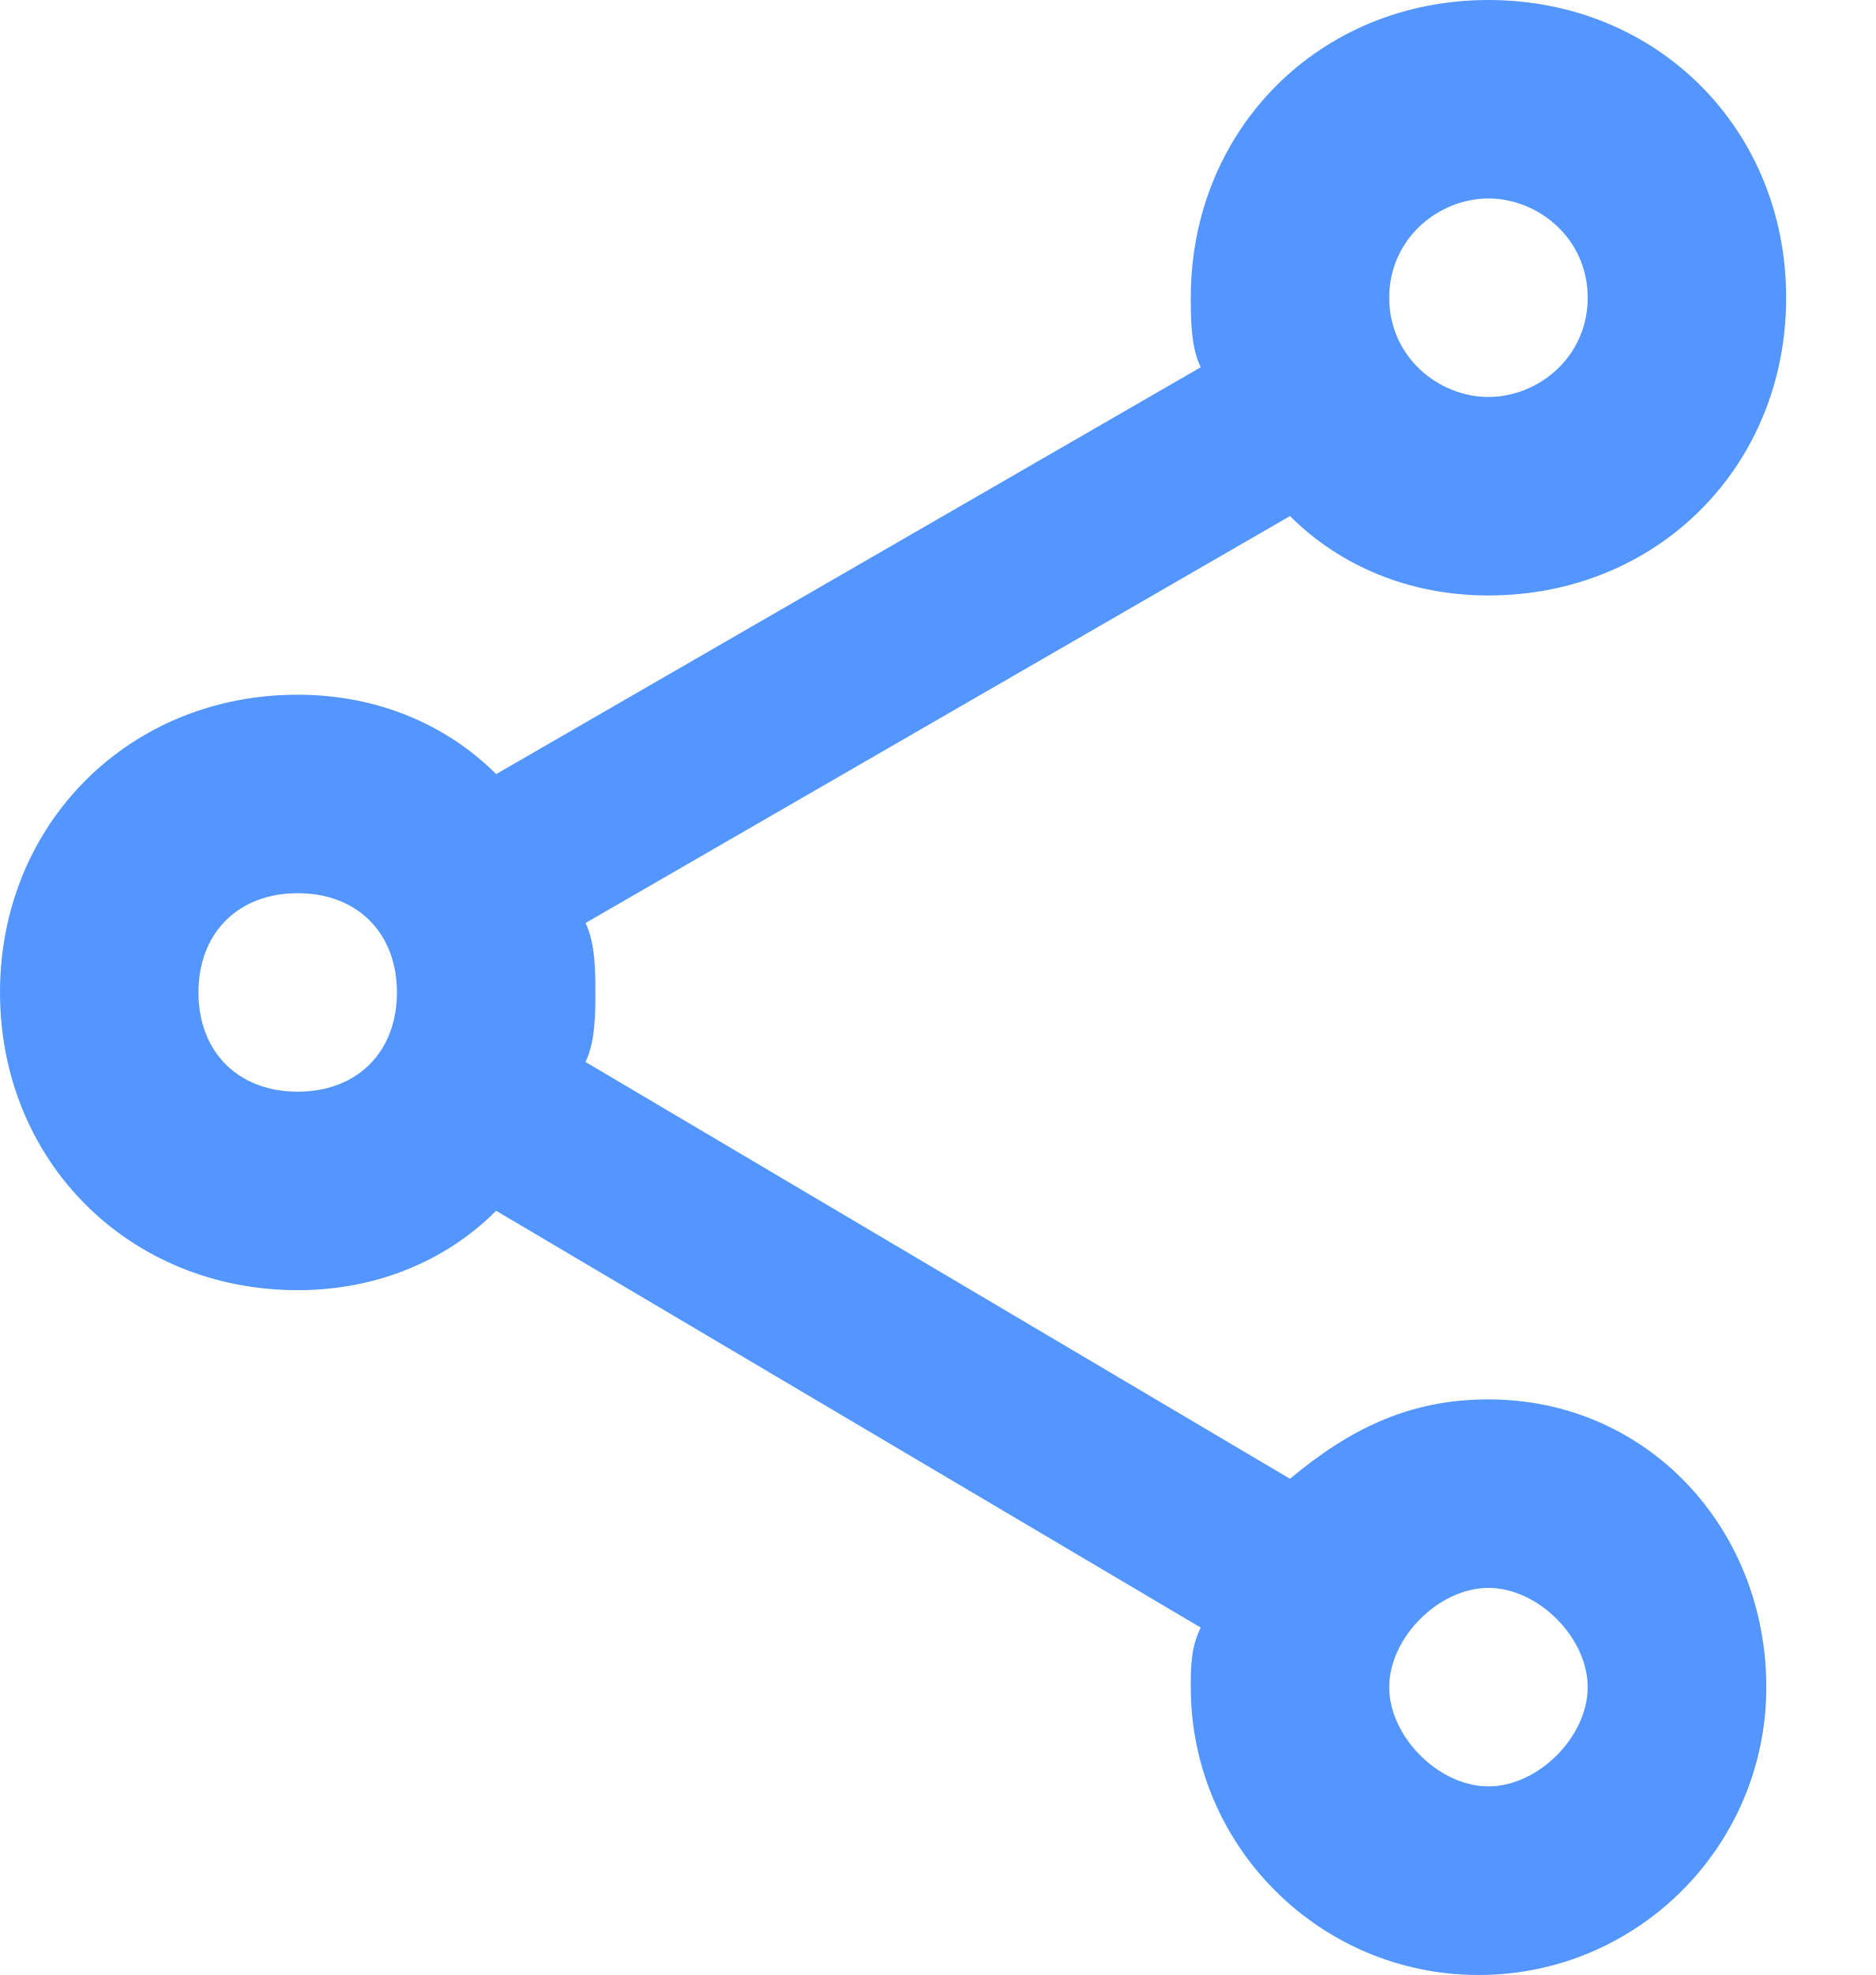
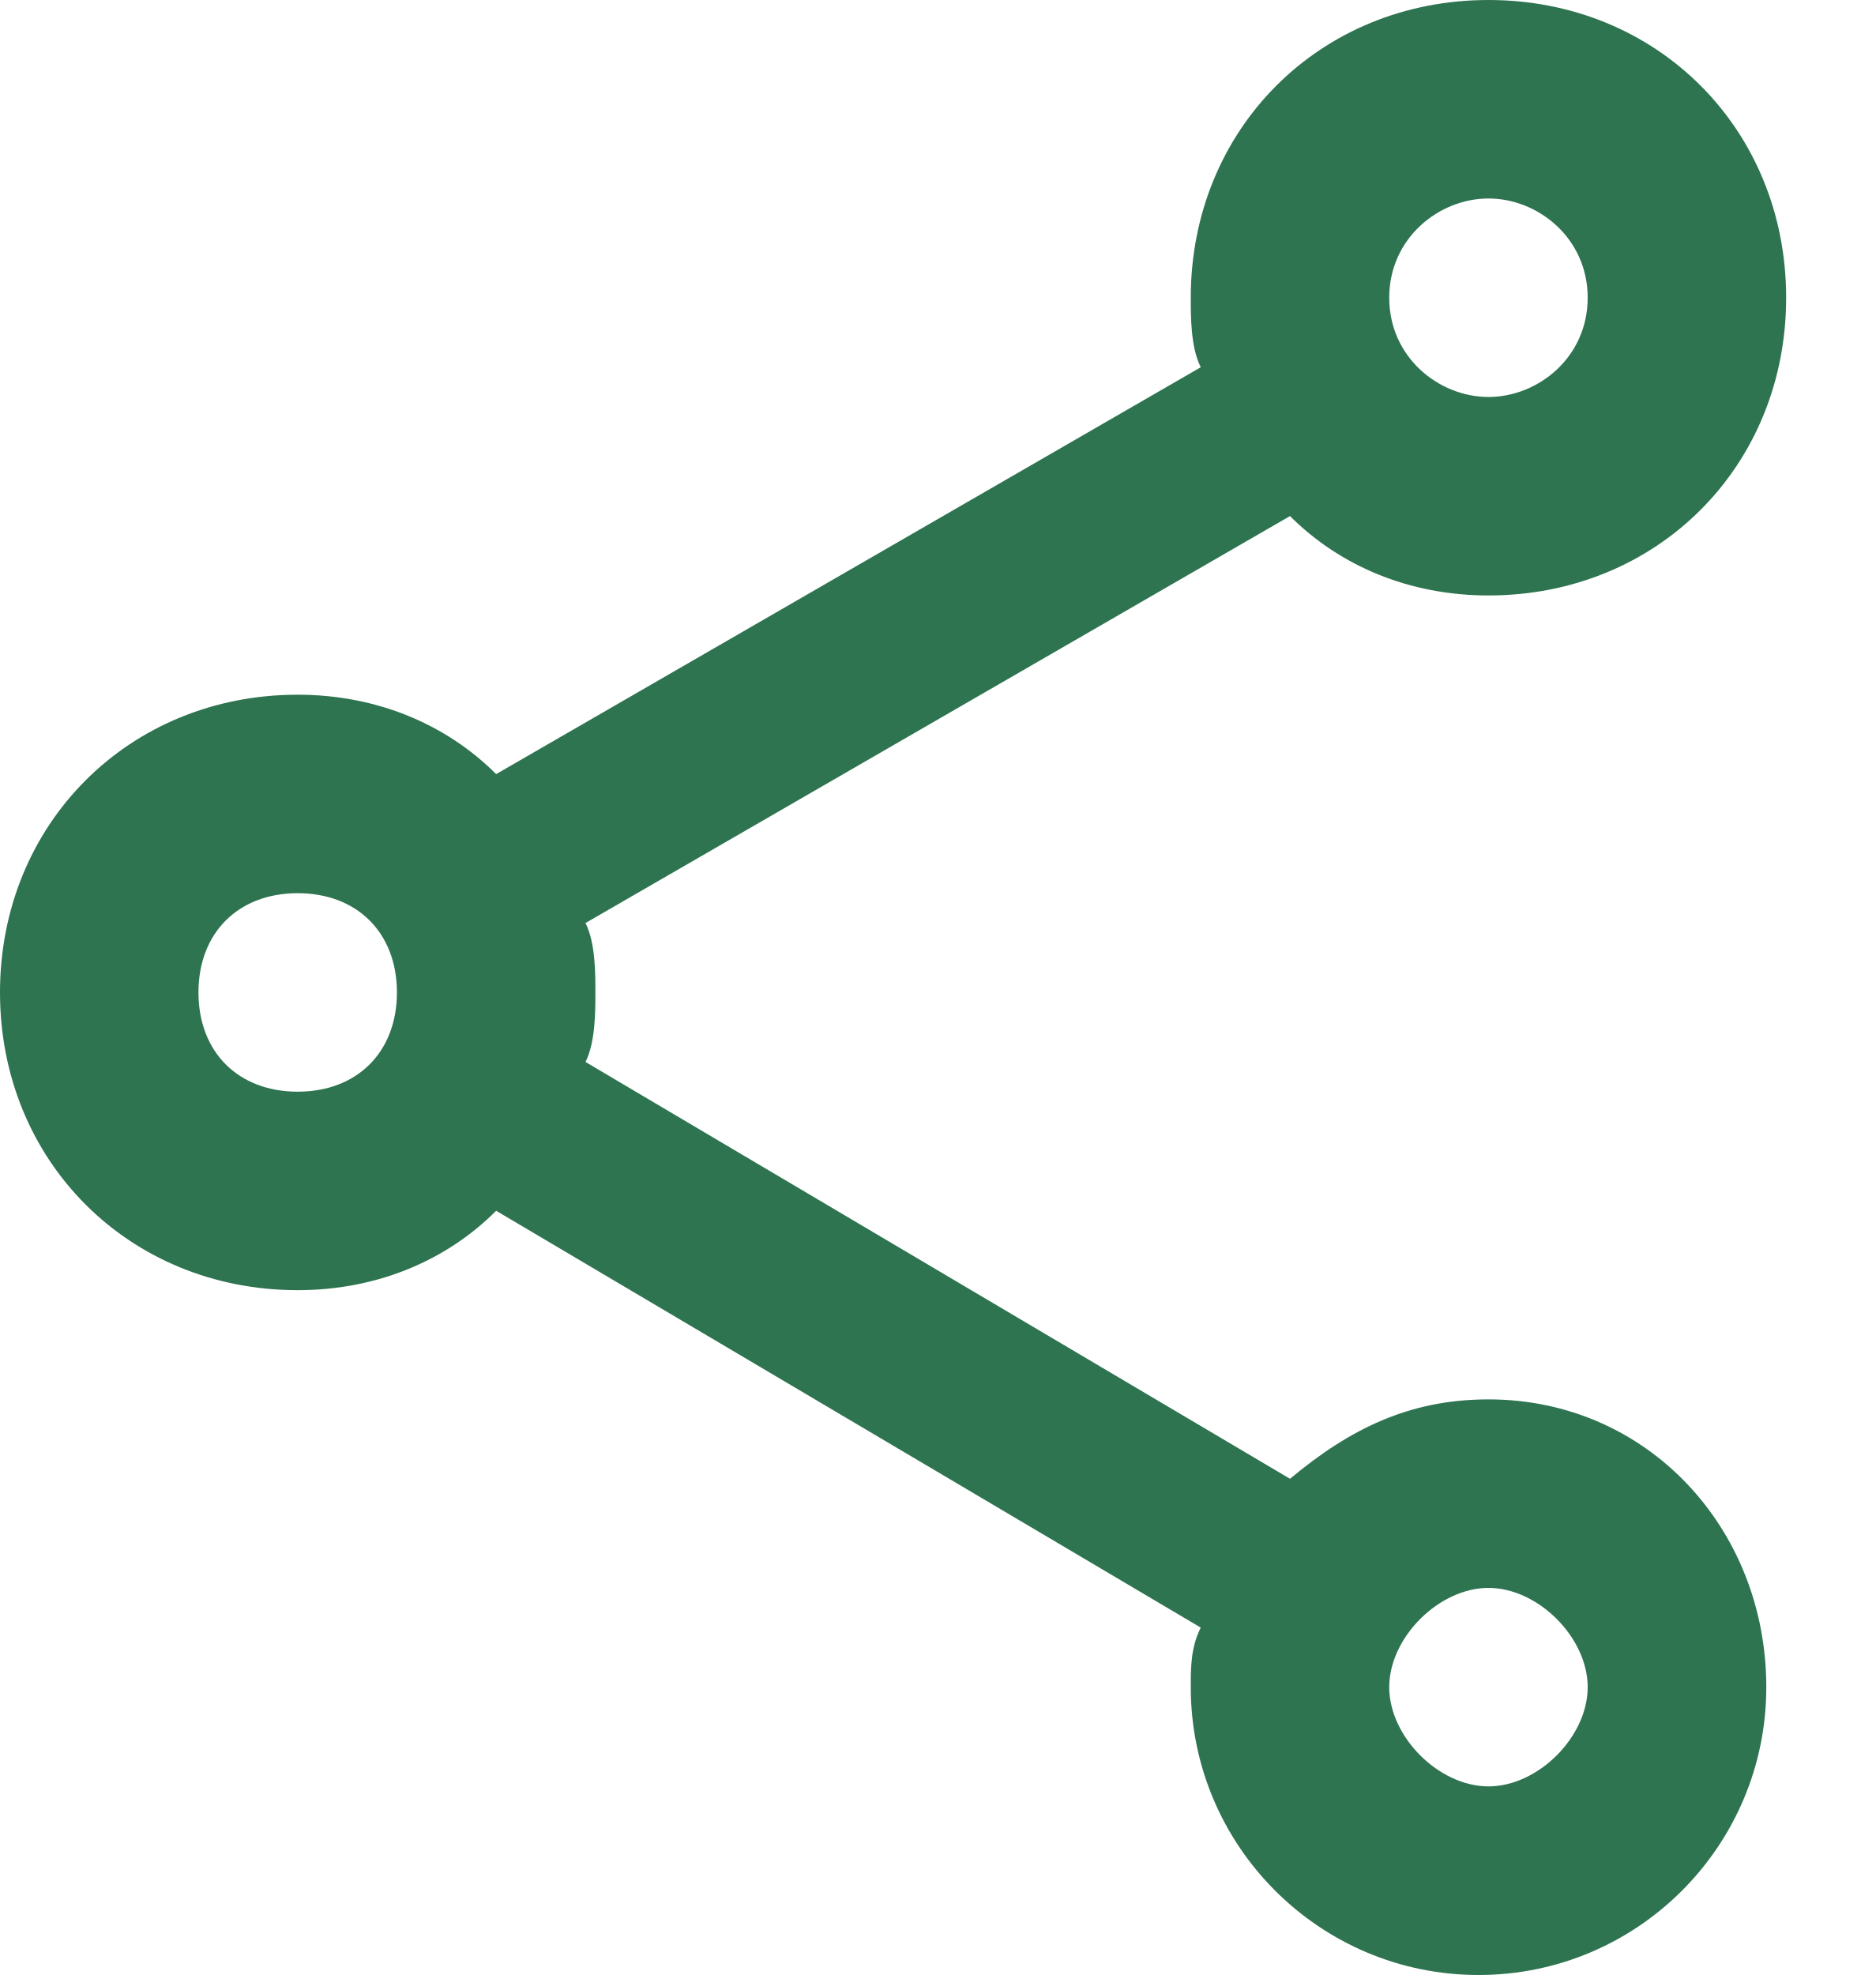
<svg xmlns="http://www.w3.org/2000/svg" width="19" height="20" viewBox="0 0 19 20" fill="none">
-   <path d="M15.075 14.171C14.271 14.171 13.668 14.472 13.065 14.975L5.93 10.754C6.03 10.553 6.03 10.251 6.03 10.05C6.03 9.849 6.03 9.548 5.93 9.347L13.065 5.226C13.568 5.729 14.271 6.03 15.075 6.03C16.784 6.03 18.09 4.724 18.09 3.015C18.09 1.307 16.784 0 15.075 0C13.367 0 12.06 1.307 12.06 3.015C12.06 3.216 12.06 3.518 12.161 3.719L5.025 7.839C4.523 7.337 3.819 7.035 3.015 7.035C1.307 7.035 0 8.342 0 10.05C0 11.759 1.307 13.065 3.015 13.065C3.819 13.065 4.523 12.764 5.025 12.261L12.161 16.482C12.06 16.683 12.06 16.884 12.06 17.085C12.06 18.694 13.367 20 14.975 20C16.583 20 17.889 18.694 17.889 17.085C17.889 15.477 16.683 14.171 15.075 14.171ZM15.075 2.01C15.578 2.01 16.08 2.412 16.08 3.015C16.08 3.618 15.578 4.02 15.075 4.02C14.573 4.02 14.07 3.618 14.07 3.015C14.07 2.412 14.573 2.01 15.075 2.01ZM3.015 11.055C2.412 11.055 2.01 10.653 2.01 10.05C2.01 9.447 2.412 9.045 3.015 9.045C3.618 9.045 4.02 9.447 4.02 10.05C4.02 10.653 3.618 11.055 3.015 11.055ZM15.075 18.09C14.573 18.09 14.07 17.588 14.07 17.085C14.07 16.583 14.573 16.08 15.075 16.08C15.578 16.08 16.08 16.583 16.08 17.085C16.08 17.588 15.578 18.09 15.075 18.09Z" fill="#5396FF" />
+   <path d="M15.075 14.171C14.271 14.171 13.668 14.472 13.065 14.975L5.93 10.754C6.03 10.553 6.03 10.251 6.03 10.05C6.03 9.849 6.03 9.548 5.93 9.347L13.065 5.226C13.568 5.729 14.271 6.03 15.075 6.03C16.784 6.03 18.09 4.724 18.09 3.015C18.09 1.307 16.784 0 15.075 0C13.367 0 12.06 1.307 12.06 3.015C12.06 3.216 12.06 3.518 12.161 3.719L5.025 7.839C4.523 7.337 3.819 7.035 3.015 7.035C1.307 7.035 0 8.342 0 10.05C0 11.759 1.307 13.065 3.015 13.065C3.819 13.065 4.523 12.764 5.025 12.261L12.161 16.482C12.06 16.683 12.06 16.884 12.06 17.085C12.06 18.694 13.367 20 14.975 20C16.583 20 17.889 18.694 17.889 17.085C17.889 15.477 16.683 14.171 15.075 14.171ZM15.075 2.01C15.578 2.01 16.08 2.412 16.08 3.015C16.08 3.618 15.578 4.02 15.075 4.02C14.573 4.02 14.07 3.618 14.07 3.015C14.07 2.412 14.573 2.01 15.075 2.01ZM3.015 11.055C2.412 11.055 2.01 10.653 2.01 10.05C2.01 9.447 2.412 9.045 3.015 9.045C3.618 9.045 4.02 9.447 4.02 10.05C4.02 10.653 3.618 11.055 3.015 11.055ZM15.075 18.09C14.573 18.09 14.07 17.588 14.07 17.085C14.07 16.583 14.573 16.08 15.075 16.08C15.578 16.08 16.08 16.583 16.08 17.085C16.08 17.588 15.578 18.09 15.075 18.09Z" fill="#2e7450" />
</svg>
